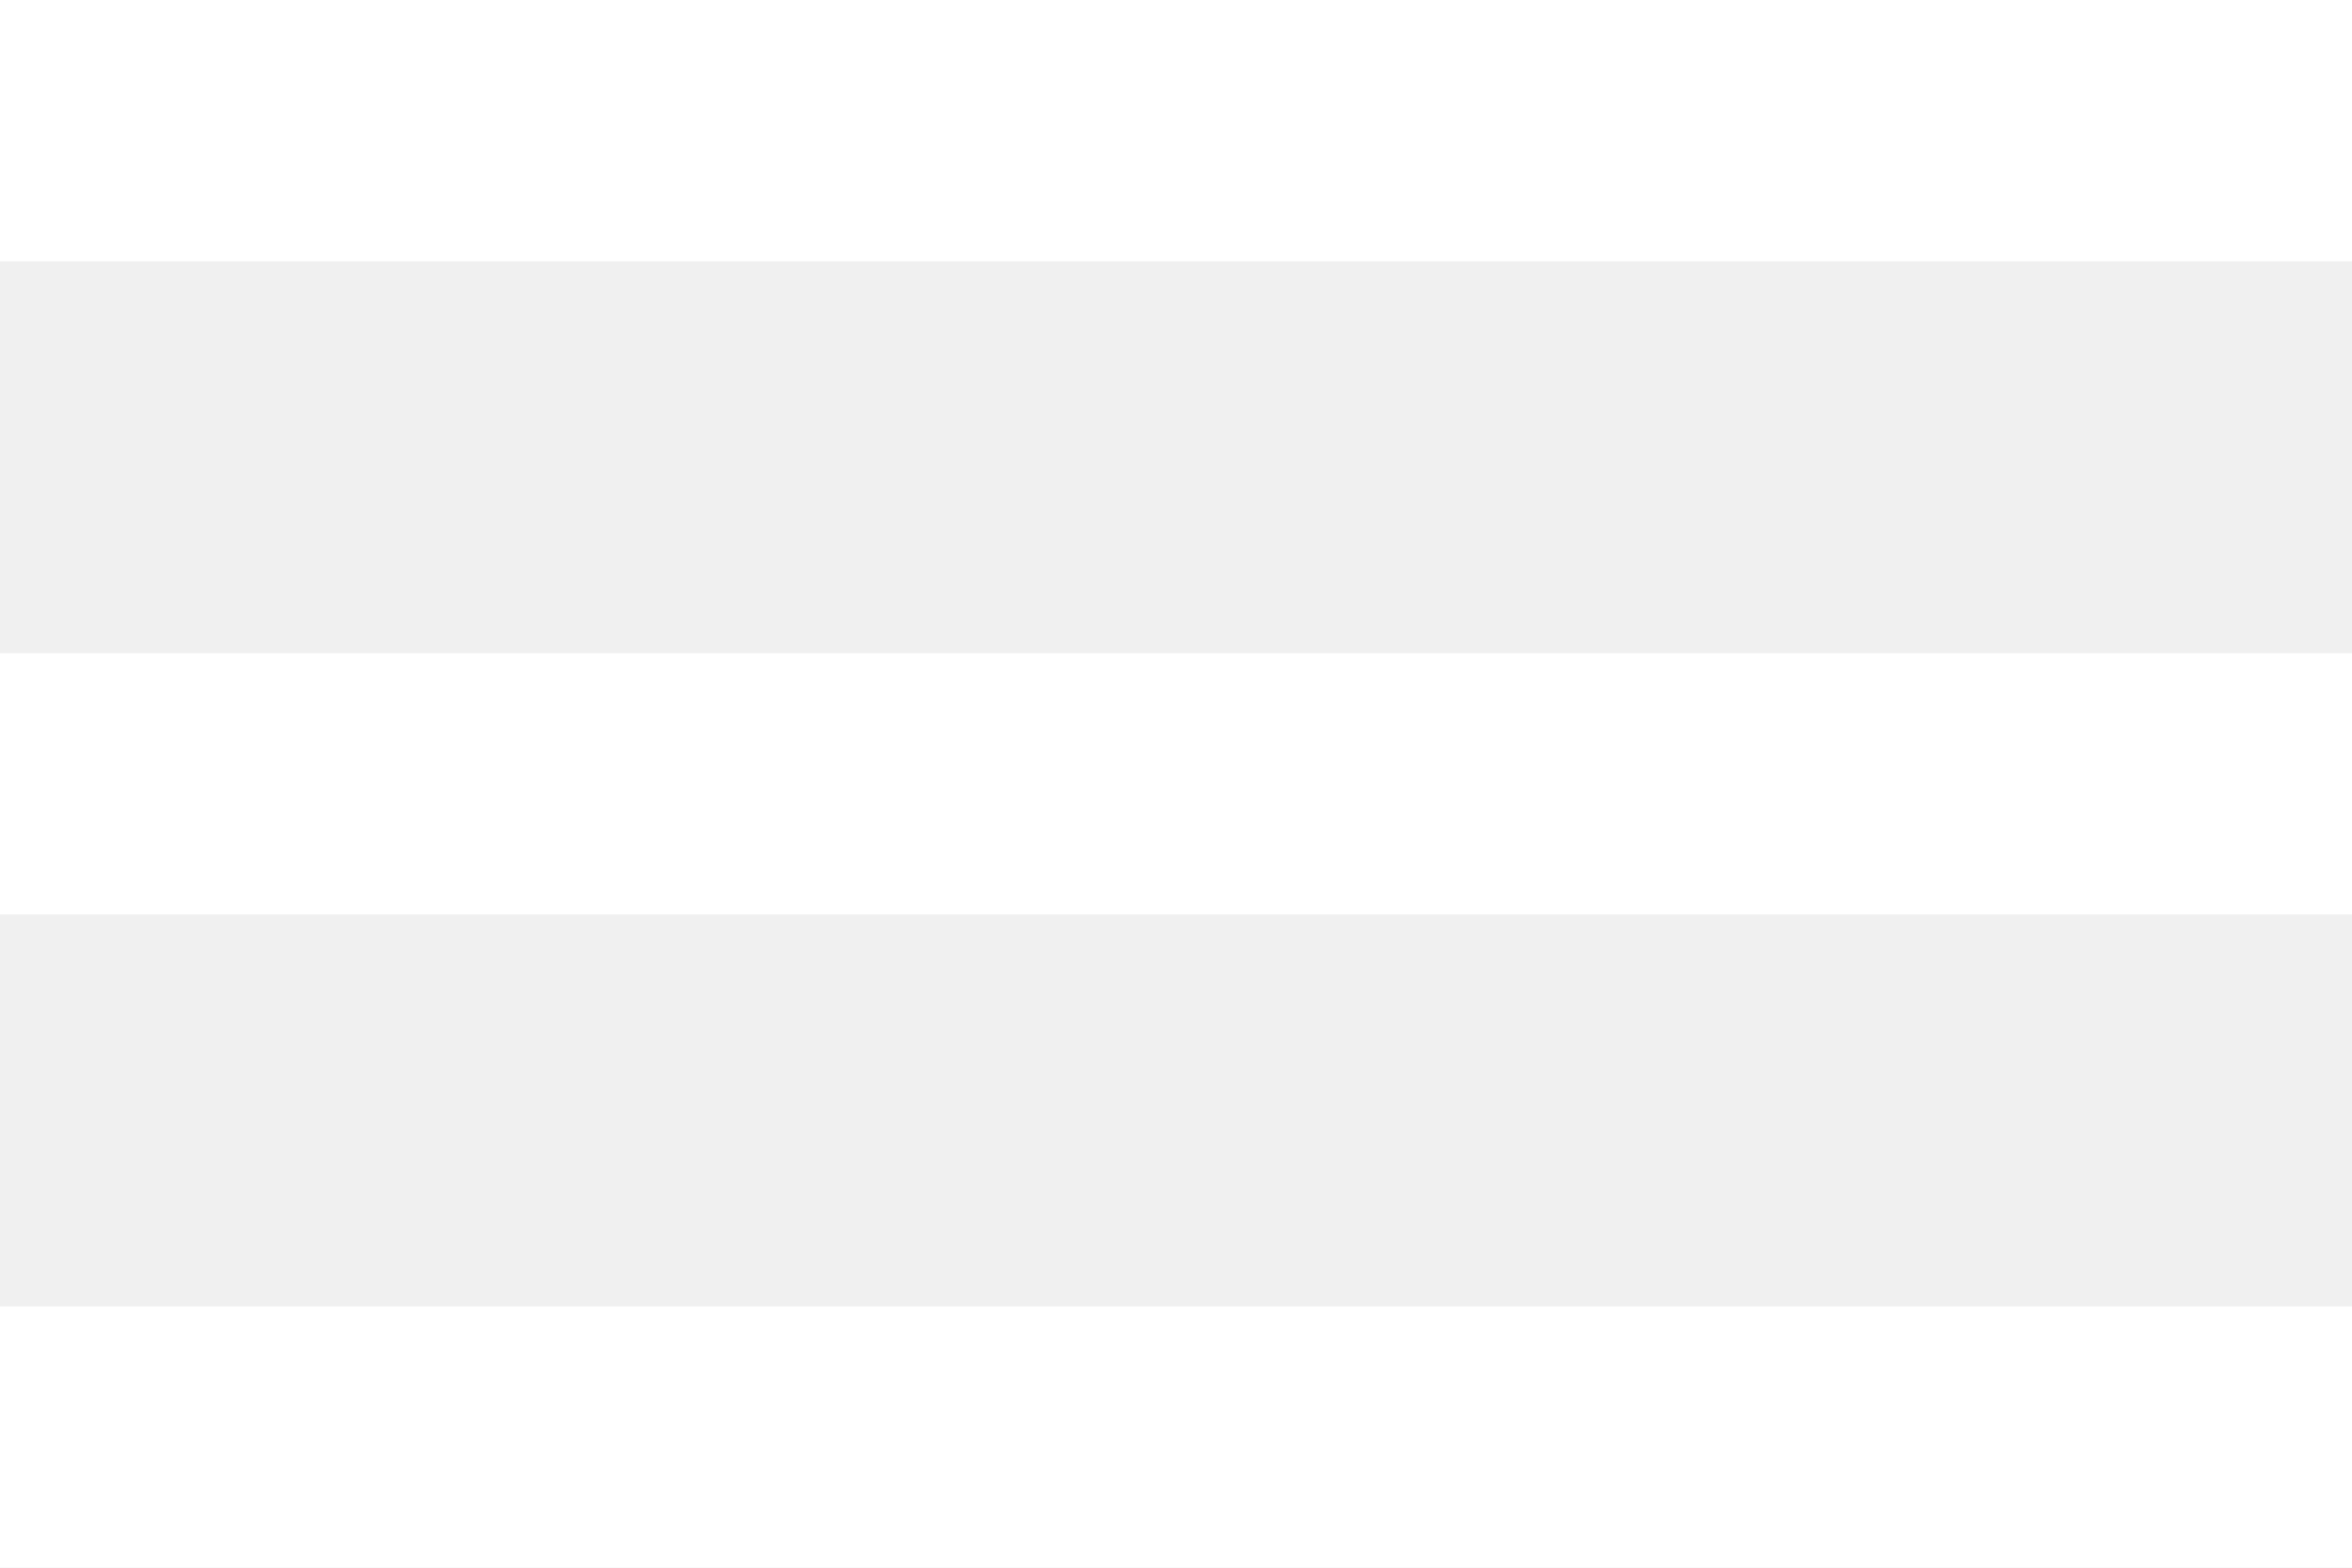
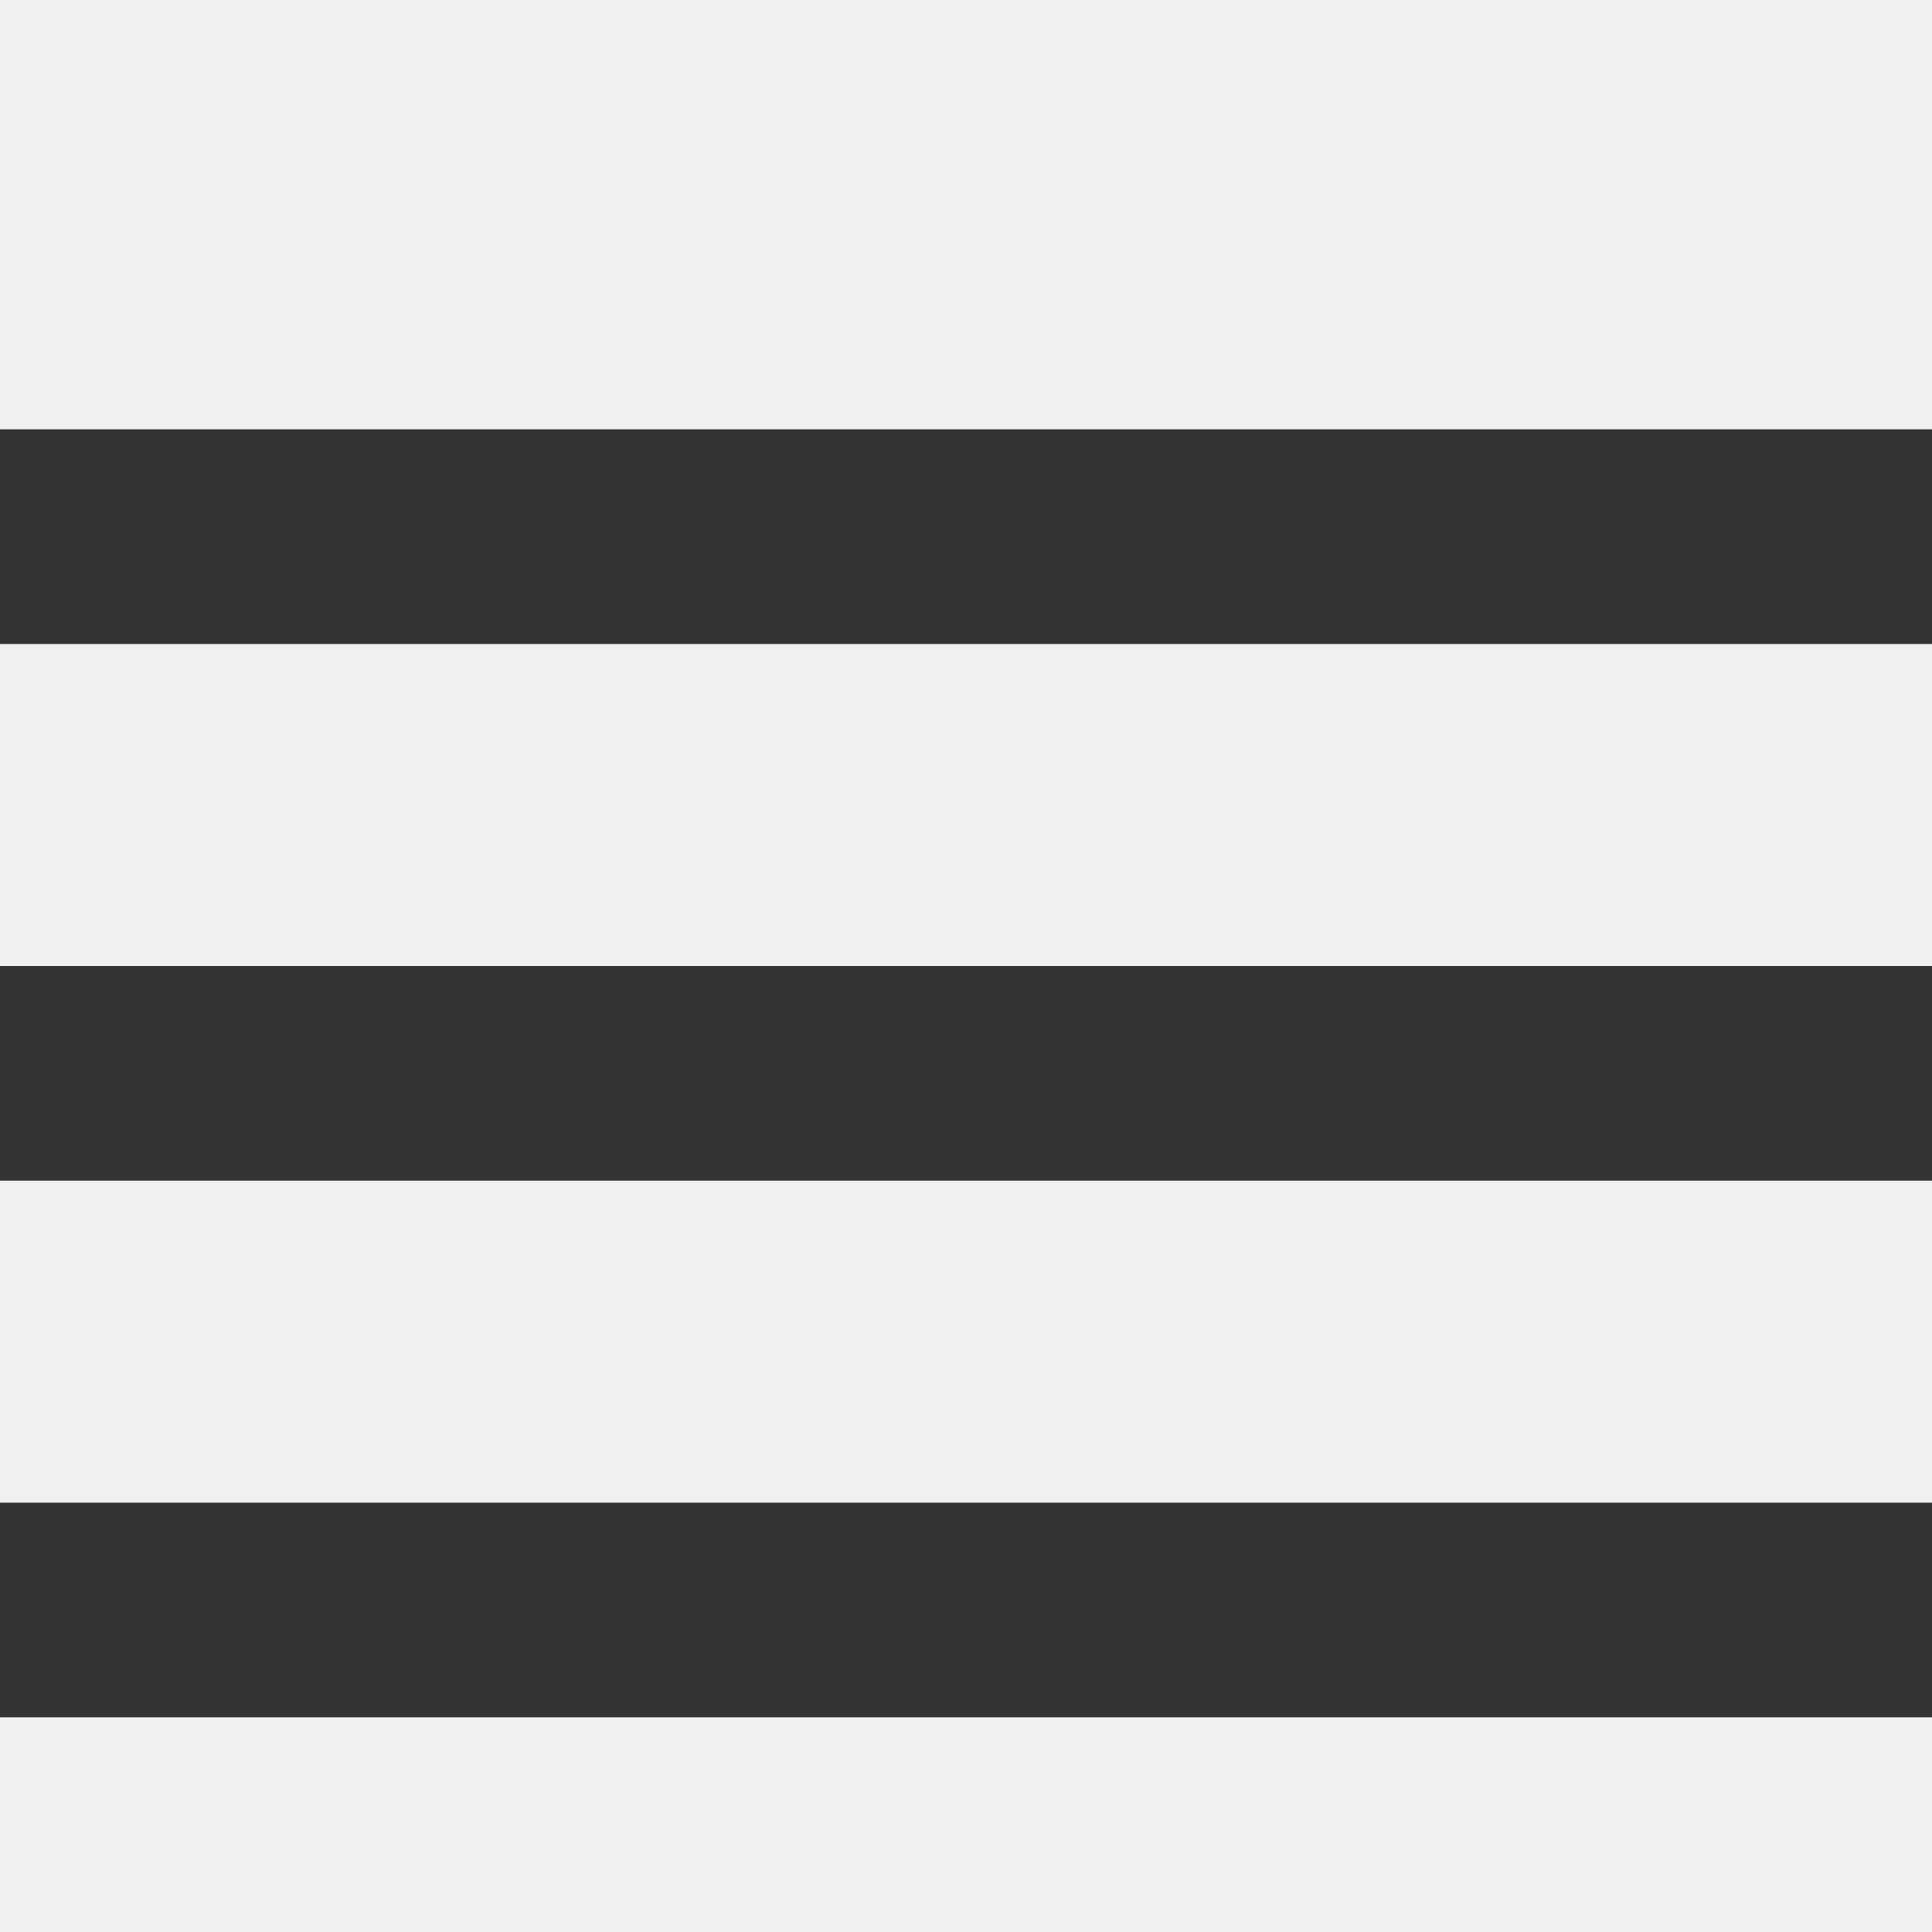
- <svg xmlns="http://www.w3.org/2000/svg" height="12" width="18" enable-background="new 0 0.5 18 12" viewBox="0 0.5 18 12">
-   <path fill="#fff" d="M0 .5h18v2h-18zm0 5h18v2h-18zm0 5h18v2h-18z" />
+ <svg xmlns="http://www.w3.org/2000/svg" height="18" width="18" enable-background="new 0 0.5 18 12" viewBox="0 0.5 18 18">
+   <path d="M0 4.5h18v2h-18zm0 5h18v2h-18zm0 5h18v2h-18z" fill="#333" />
</svg>
